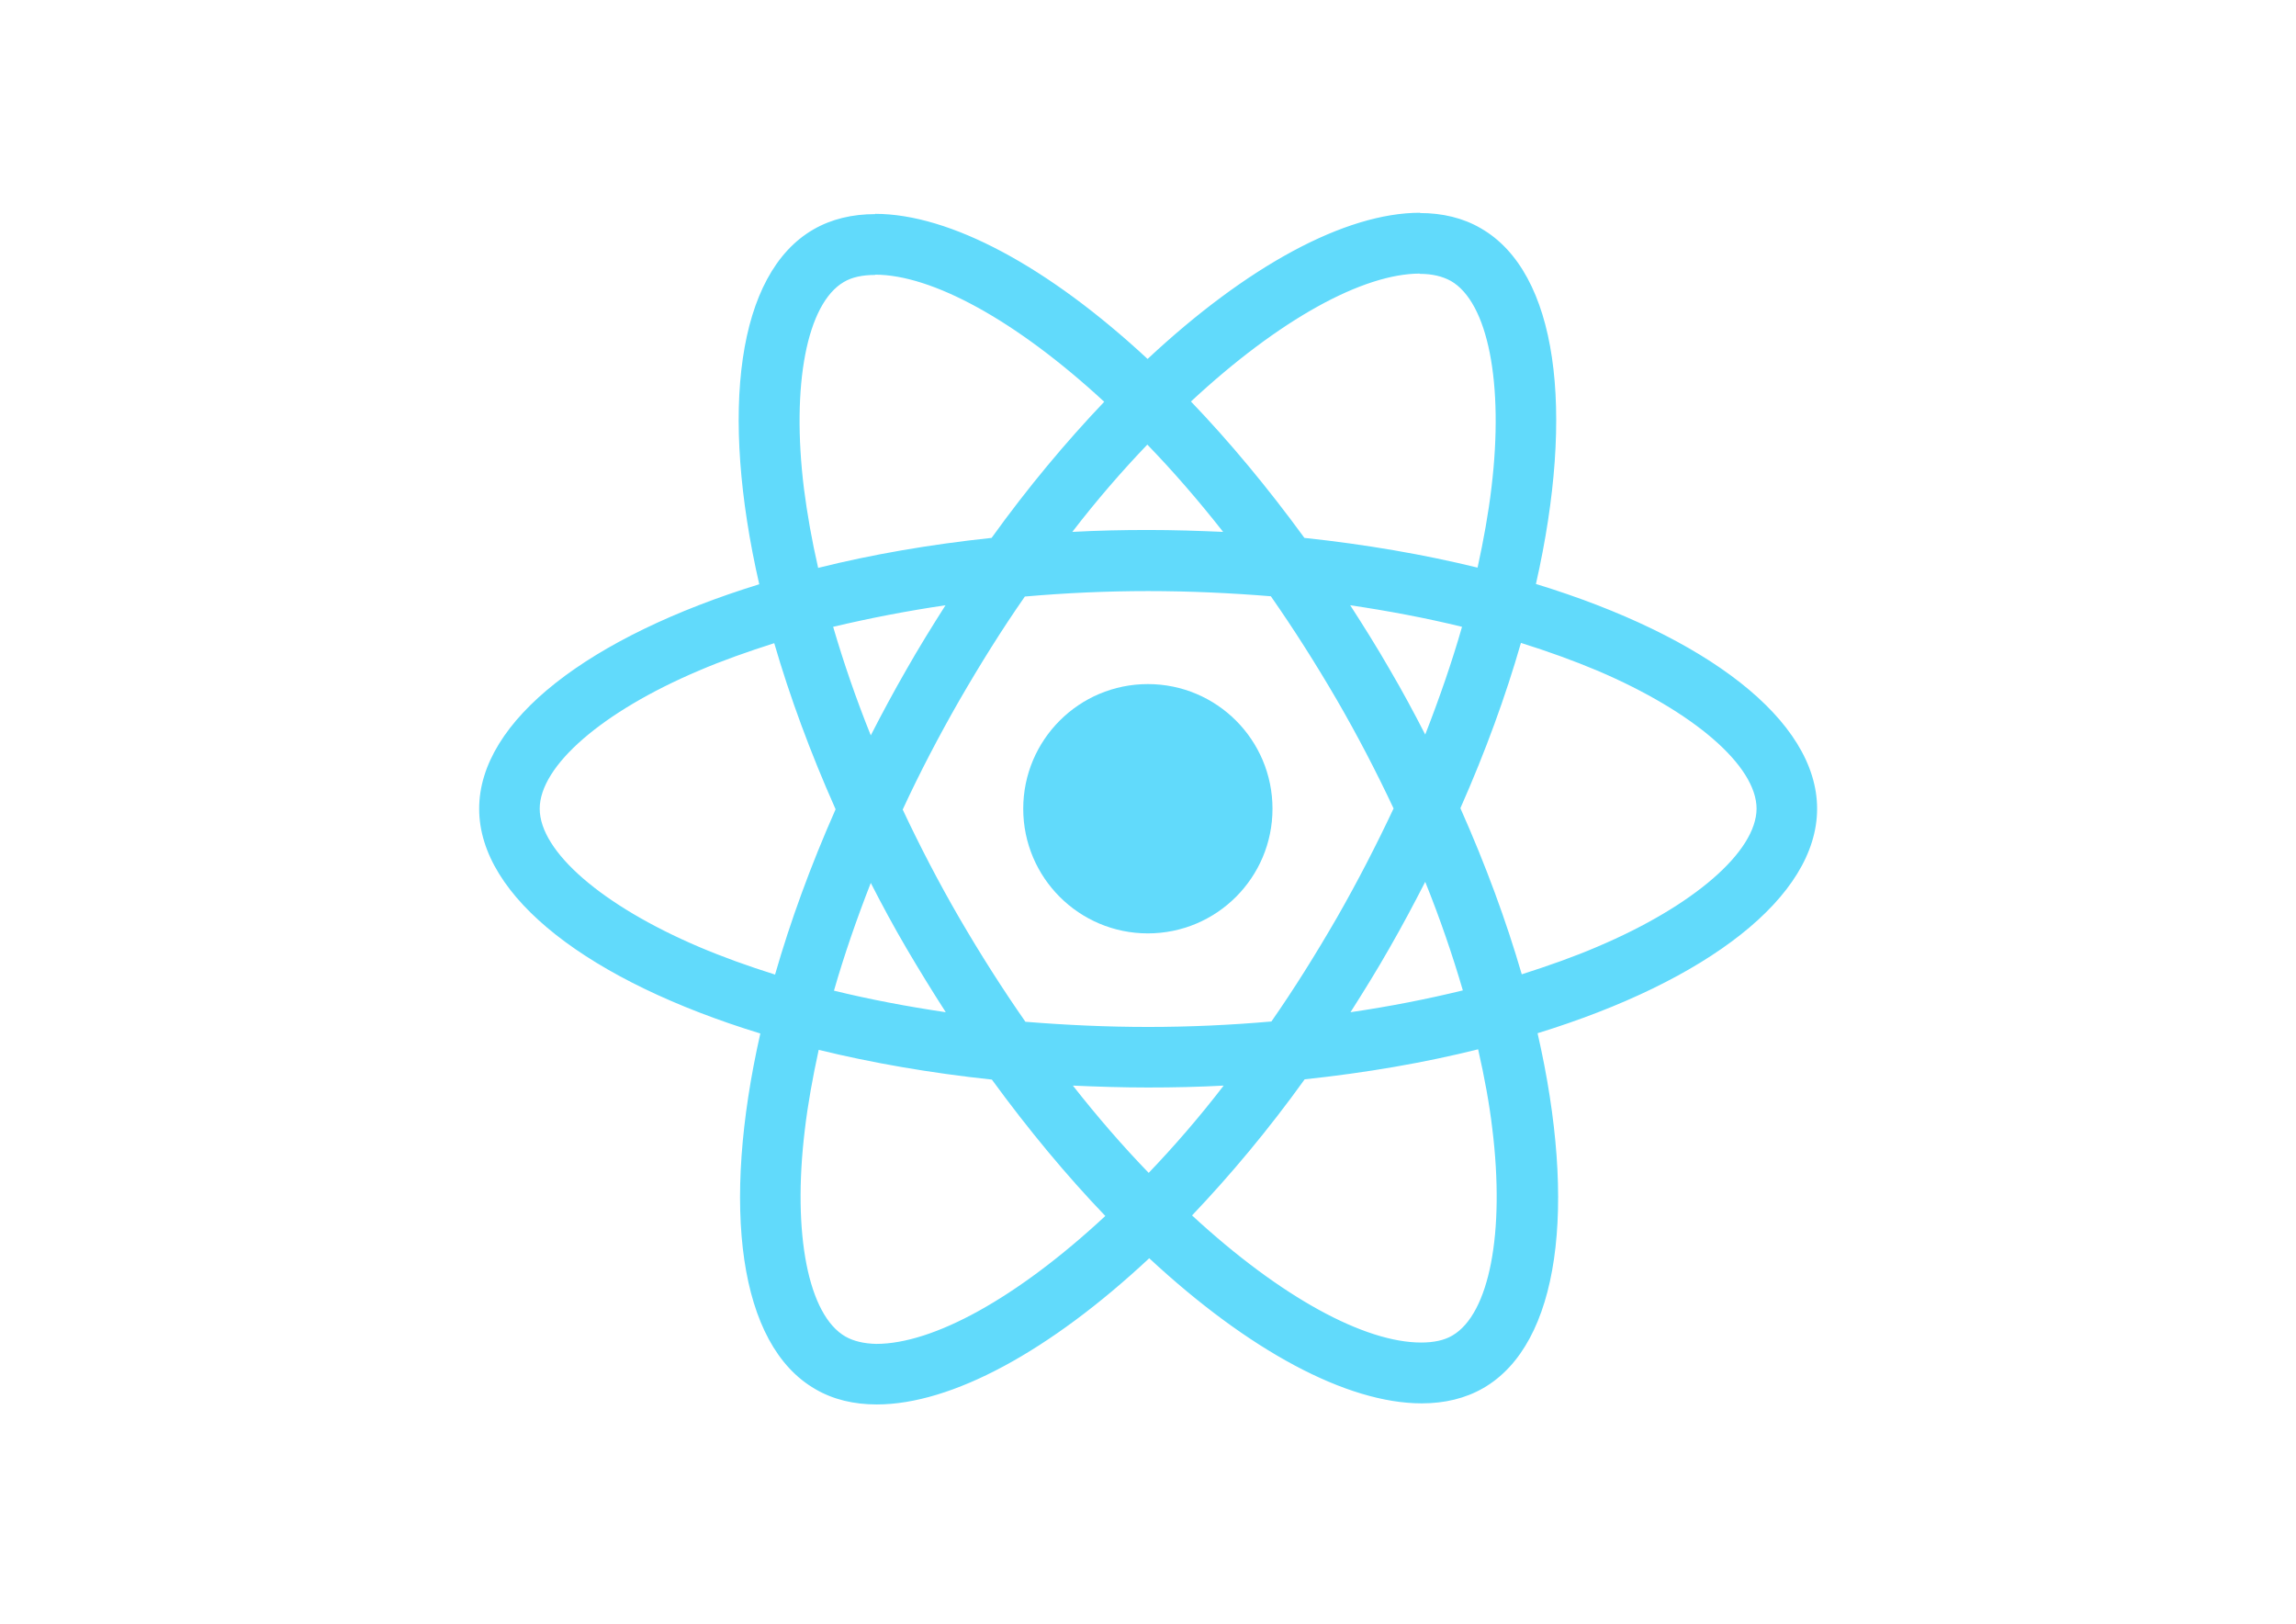
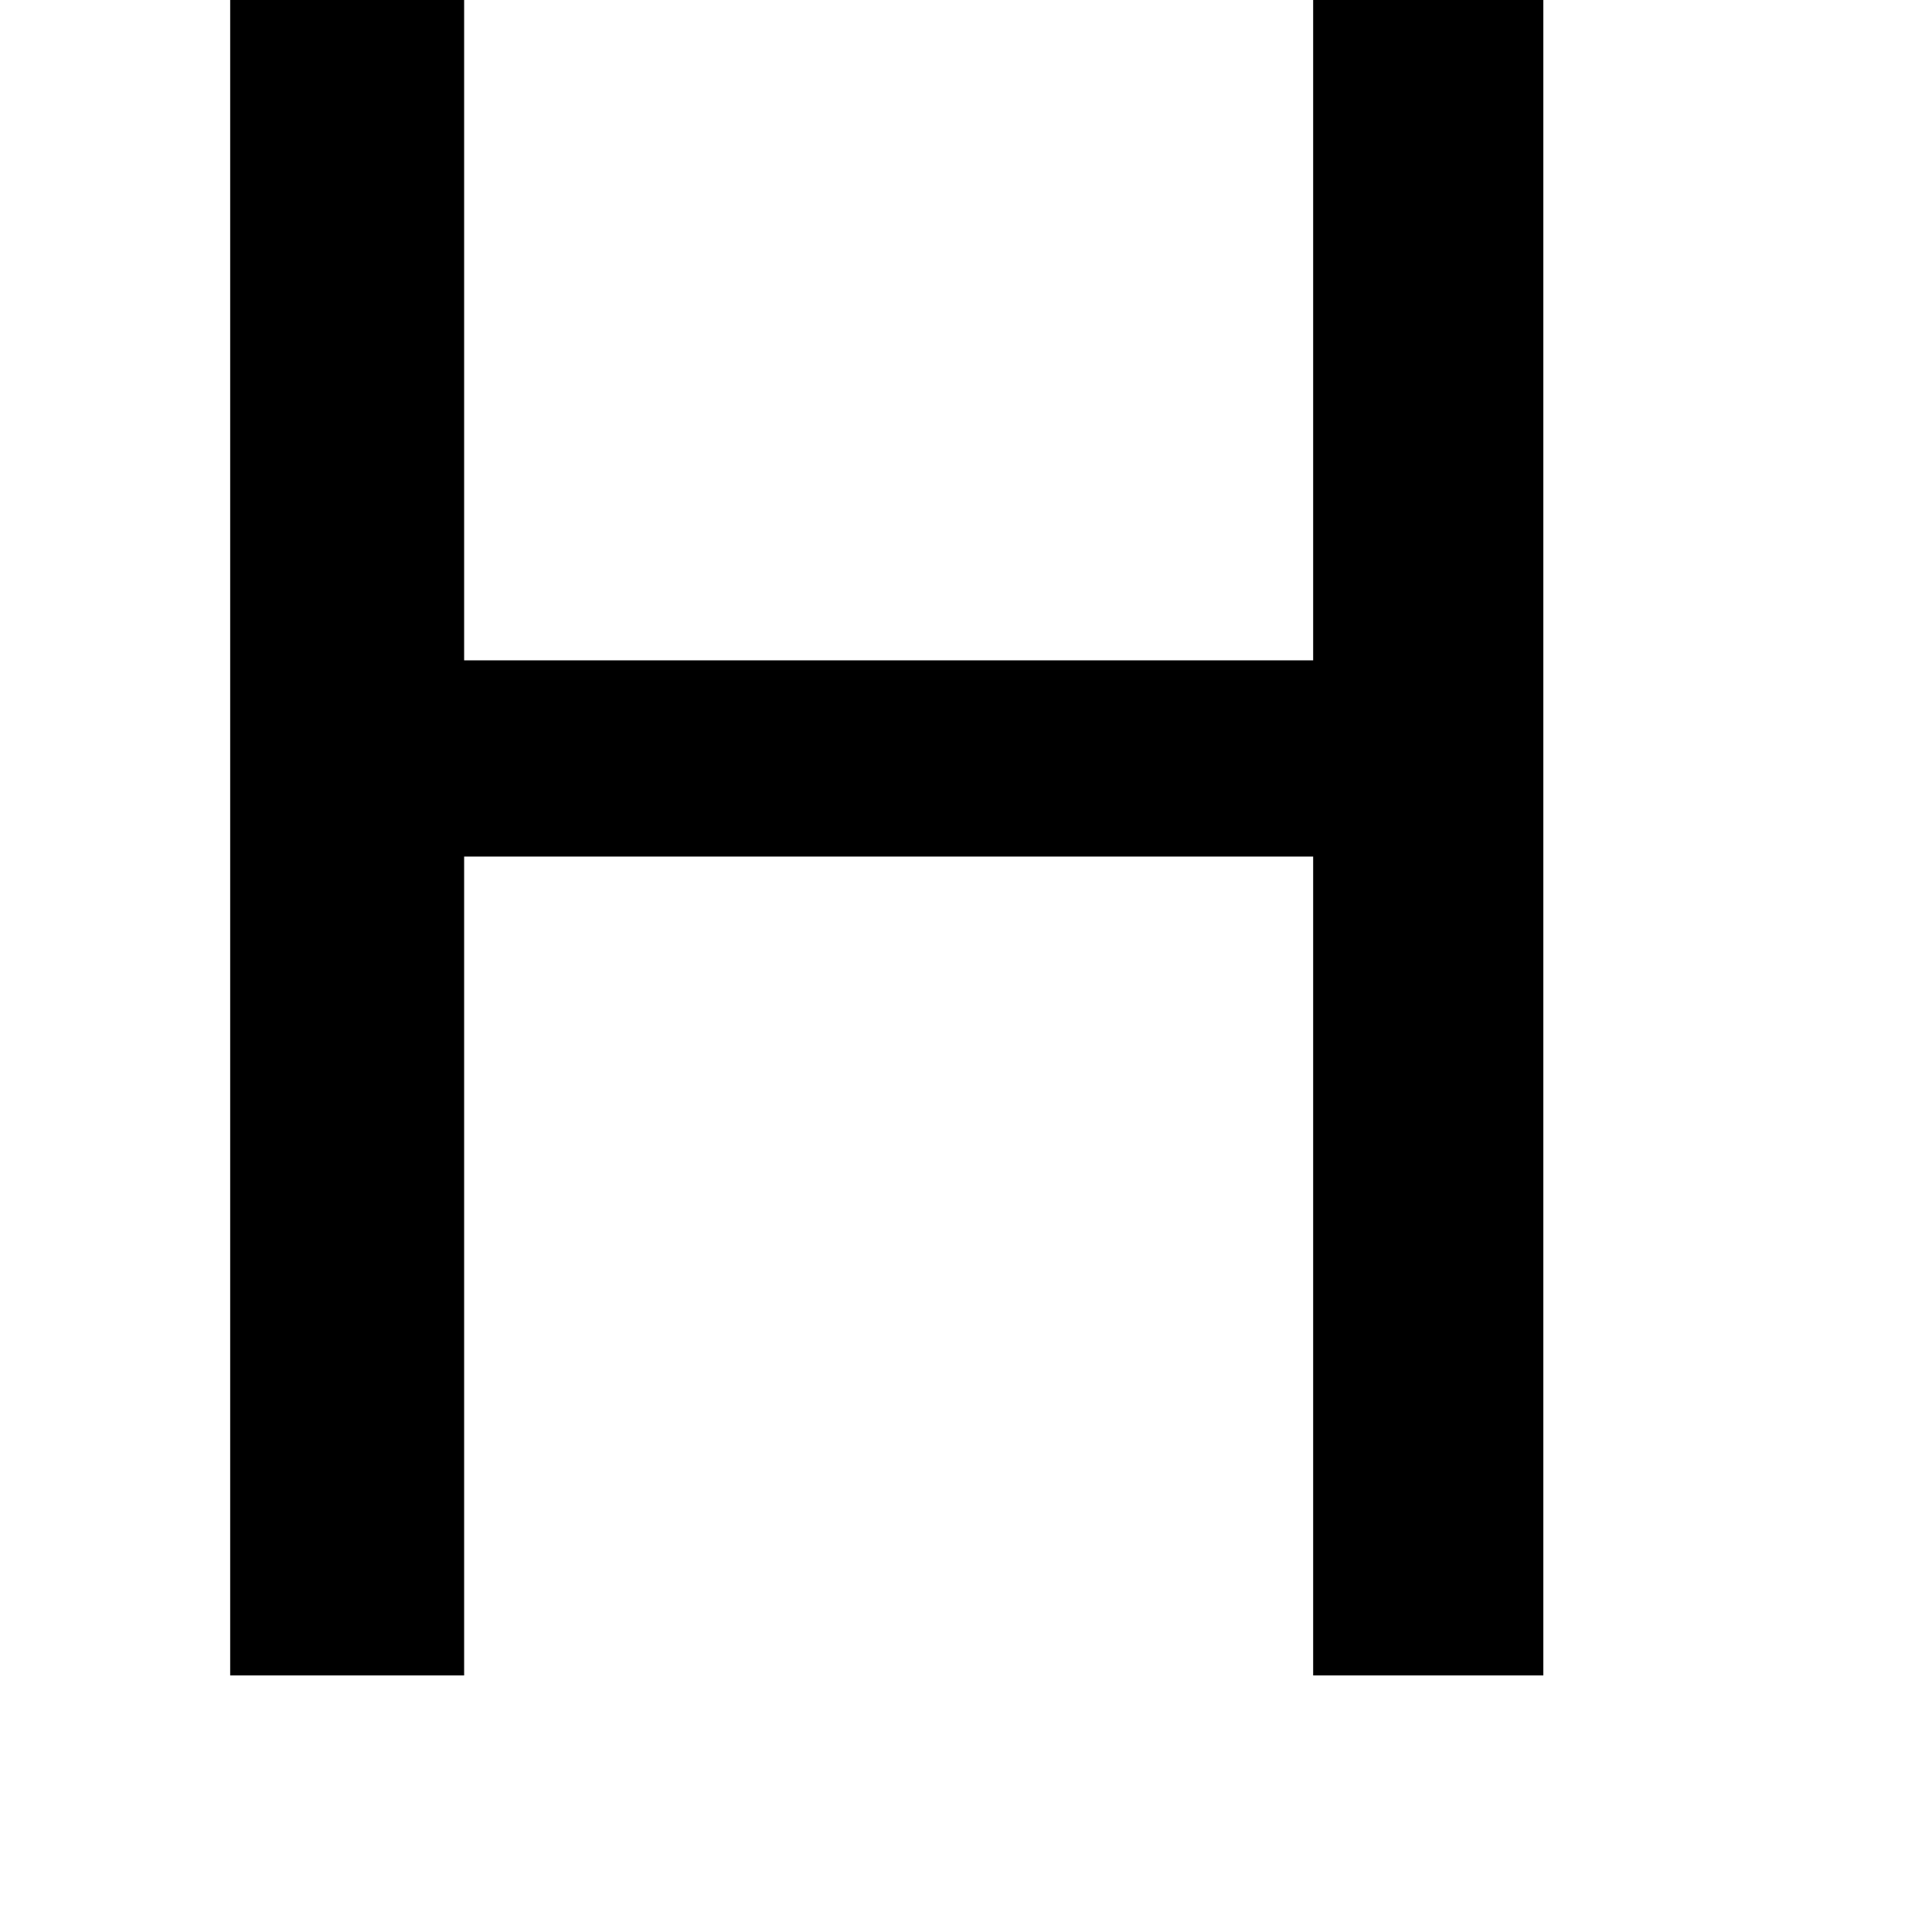
- <svg xmlns="http://www.w3.org/2000/svg" viewBox="0 0 841.9 595.3">
-   <g fill="#61DAFB">
-     <path d="M666.3 296.5c0-32.5-40.7-63.3-103.1-82.4 14.4-63.6 8-114.2-20.2-130.4-6.5-3.8-14.1-5.6-22.4-5.6v22.3c4.6 0 8.3.9 11.4 2.6 13.6 7.8 19.5 37.5 14.9 75.7-1.1 9.4-2.9 19.3-5.1 29.4-19.6-4.8-41-8.5-63.5-10.9-13.5-18.5-27.5-35.3-41.6-50 32.6-30.3 63.2-46.9 84-46.9V78c-27.5 0-63.5 19.6-99.9 53.6-36.4-33.8-72.4-53.2-99.9-53.2v22.3c20.7 0 51.4 16.5 84 46.6-14 14.7-28 31.4-41.3 49.9-22.6 2.4-44 6.1-63.6 11-2.3-10-4-19.7-5.2-29-4.7-38.2 1.1-67.9 14.6-75.8 3-1.8 6.9-2.6 11.5-2.6V78.5c-8.4 0-16 1.8-22.6 5.6-28.1 16.2-34.4 66.7-19.9 130.1-62.2 19.2-102.7 49.9-102.7 82.3 0 32.5 40.7 63.3 103.1 82.4-14.4 63.6-8 114.2 20.2 130.4 6.5 3.8 14.1 5.6 22.5 5.6 27.5 0 63.5-19.6 99.9-53.6 36.4 33.8 72.4 53.2 99.9 53.2 8.4 0 16-1.8 22.6-5.6 28.1-16.2 34.4-66.7 19.9-130.1 62-19.1 102.5-49.9 102.5-82.3zm-130.2-66.7c-3.7 12.9-8.3 26.2-13.5 39.5-4.1-8-8.4-16-13.1-24-4.6-8-9.5-15.8-14.4-23.4 14.2 2.1 27.9 4.7 41 7.9zm-45.8 106.5c-7.8 13.5-15.8 26.3-24.1 38.2-14.9 1.3-30 2-45.2 2-15.1 0-30.2-.7-45-1.9-8.3-11.9-16.4-24.6-24.2-38-7.6-13.1-14.5-26.4-20.8-39.8 6.2-13.4 13.2-26.8 20.7-39.9 7.8-13.5 15.8-26.3 24.1-38.2 14.9-1.3 30-2 45.2-2 15.1 0 30.2.7 45 1.9 8.3 11.9 16.4 24.6 24.2 38 7.6 13.1 14.5 26.4 20.8 39.8-6.3 13.4-13.2 26.8-20.7 39.9zm32.3-13c5.4 13.4 10 26.8 13.8 39.8-13.1 3.2-26.9 5.9-41.2 8 4.9-7.7 9.8-15.6 14.4-23.7 4.6-8 8.9-16.1 13-24.1zM421.2 430c-9.3-9.6-18.6-20.3-27.8-32 9 .4 18.2.7 27.5.7 9.4 0 18.7-.2 27.8-.7-9 11.7-18.3 22.4-27.5 32zm-74.4-58.9c-14.2-2.1-27.9-4.7-41-7.9 3.7-12.9 8.3-26.2 13.5-39.5 4.1 8 8.4 16 13.1 24 4.7 8 9.5 15.8 14.4 23.4zM420.7 163c9.3 9.6 18.6 20.3 27.8 32-9-.4-18.2-.7-27.5-.7-9.4 0-18.7.2-27.8.7 9-11.7 18.3-22.4 27.5-32zm-74 58.9c-4.9 7.7-9.8 15.6-14.4 23.7-4.6 8-8.9 16-13 24-5.4-13.4-10-26.8-13.8-39.8 13.1-3.1 26.9-5.8 41.2-7.9zm-90.5 125.2c-35.4-15.1-58.3-34.9-58.3-50.6 0-15.7 22.9-35.6 58.3-50.6 8.6-3.7 18-7 27.7-10.1 5.7 19.6 13.2 40 22.5 60.9-9.2 20.8-16.6 41.1-22.2 60.6-9.9-3.1-19.3-6.5-28-10.2zM310 490c-13.6-7.8-19.5-37.5-14.9-75.7 1.1-9.4 2.9-19.3 5.1-29.4 19.6 4.8 41 8.5 63.5 10.9 13.5 18.5 27.5 35.3 41.6 50-32.6 30.3-63.2 46.9-84 46.9-4.5-.1-8.3-1-11.3-2.7zm237.2-76.2c4.7 38.2-1.1 67.9-14.6 75.8-3 1.8-6.9 2.6-11.5 2.6-20.7 0-51.4-16.5-84-46.6 14-14.7 28-31.4 41.3-49.9 22.6-2.4 44-6.1 63.6-11 2.3 10.1 4.1 19.8 5.2 29.1zm38.5-66.7c-8.6 3.7-18 7-27.7 10.1-5.7-19.6-13.2-40-22.5-60.9 9.2-20.8 16.6-41.1 22.2-60.6 9.9 3.1 19.3 6.5 28.1 10.2 35.4 15.1 58.3 34.9 58.3 50.6-.1 15.7-23 35.6-58.4 50.6zM320.8 78.4z" />
-     <circle cx="420.9" cy="296.5" r="45.7" />
-     <path d="M520.5 78.1z" />
+ <svg xmlns="http://www.w3.org/2000/svg" version="1.0" width="512pt" height="512pt" viewBox="0 0 512 512" preserveAspectRatio="xMidYMid meet">
+   <g transform="translate(0,512) scale(0.1,-0.1)" fill="#000000" stroke="none">
+     <path d="M610 2900 l0 -2220 310 0 310 0 0 1085 0 1085 1125 0 1125 0 0 -1085 0 -1085 305 0 305 0 0 2220 0 2220 -305 0 -305 0 0 -875 0 -875 -1125 0 -1125 0 0 875 0 875 -310 0 -310 0 0 -2220z" />
  </g>
</svg>
